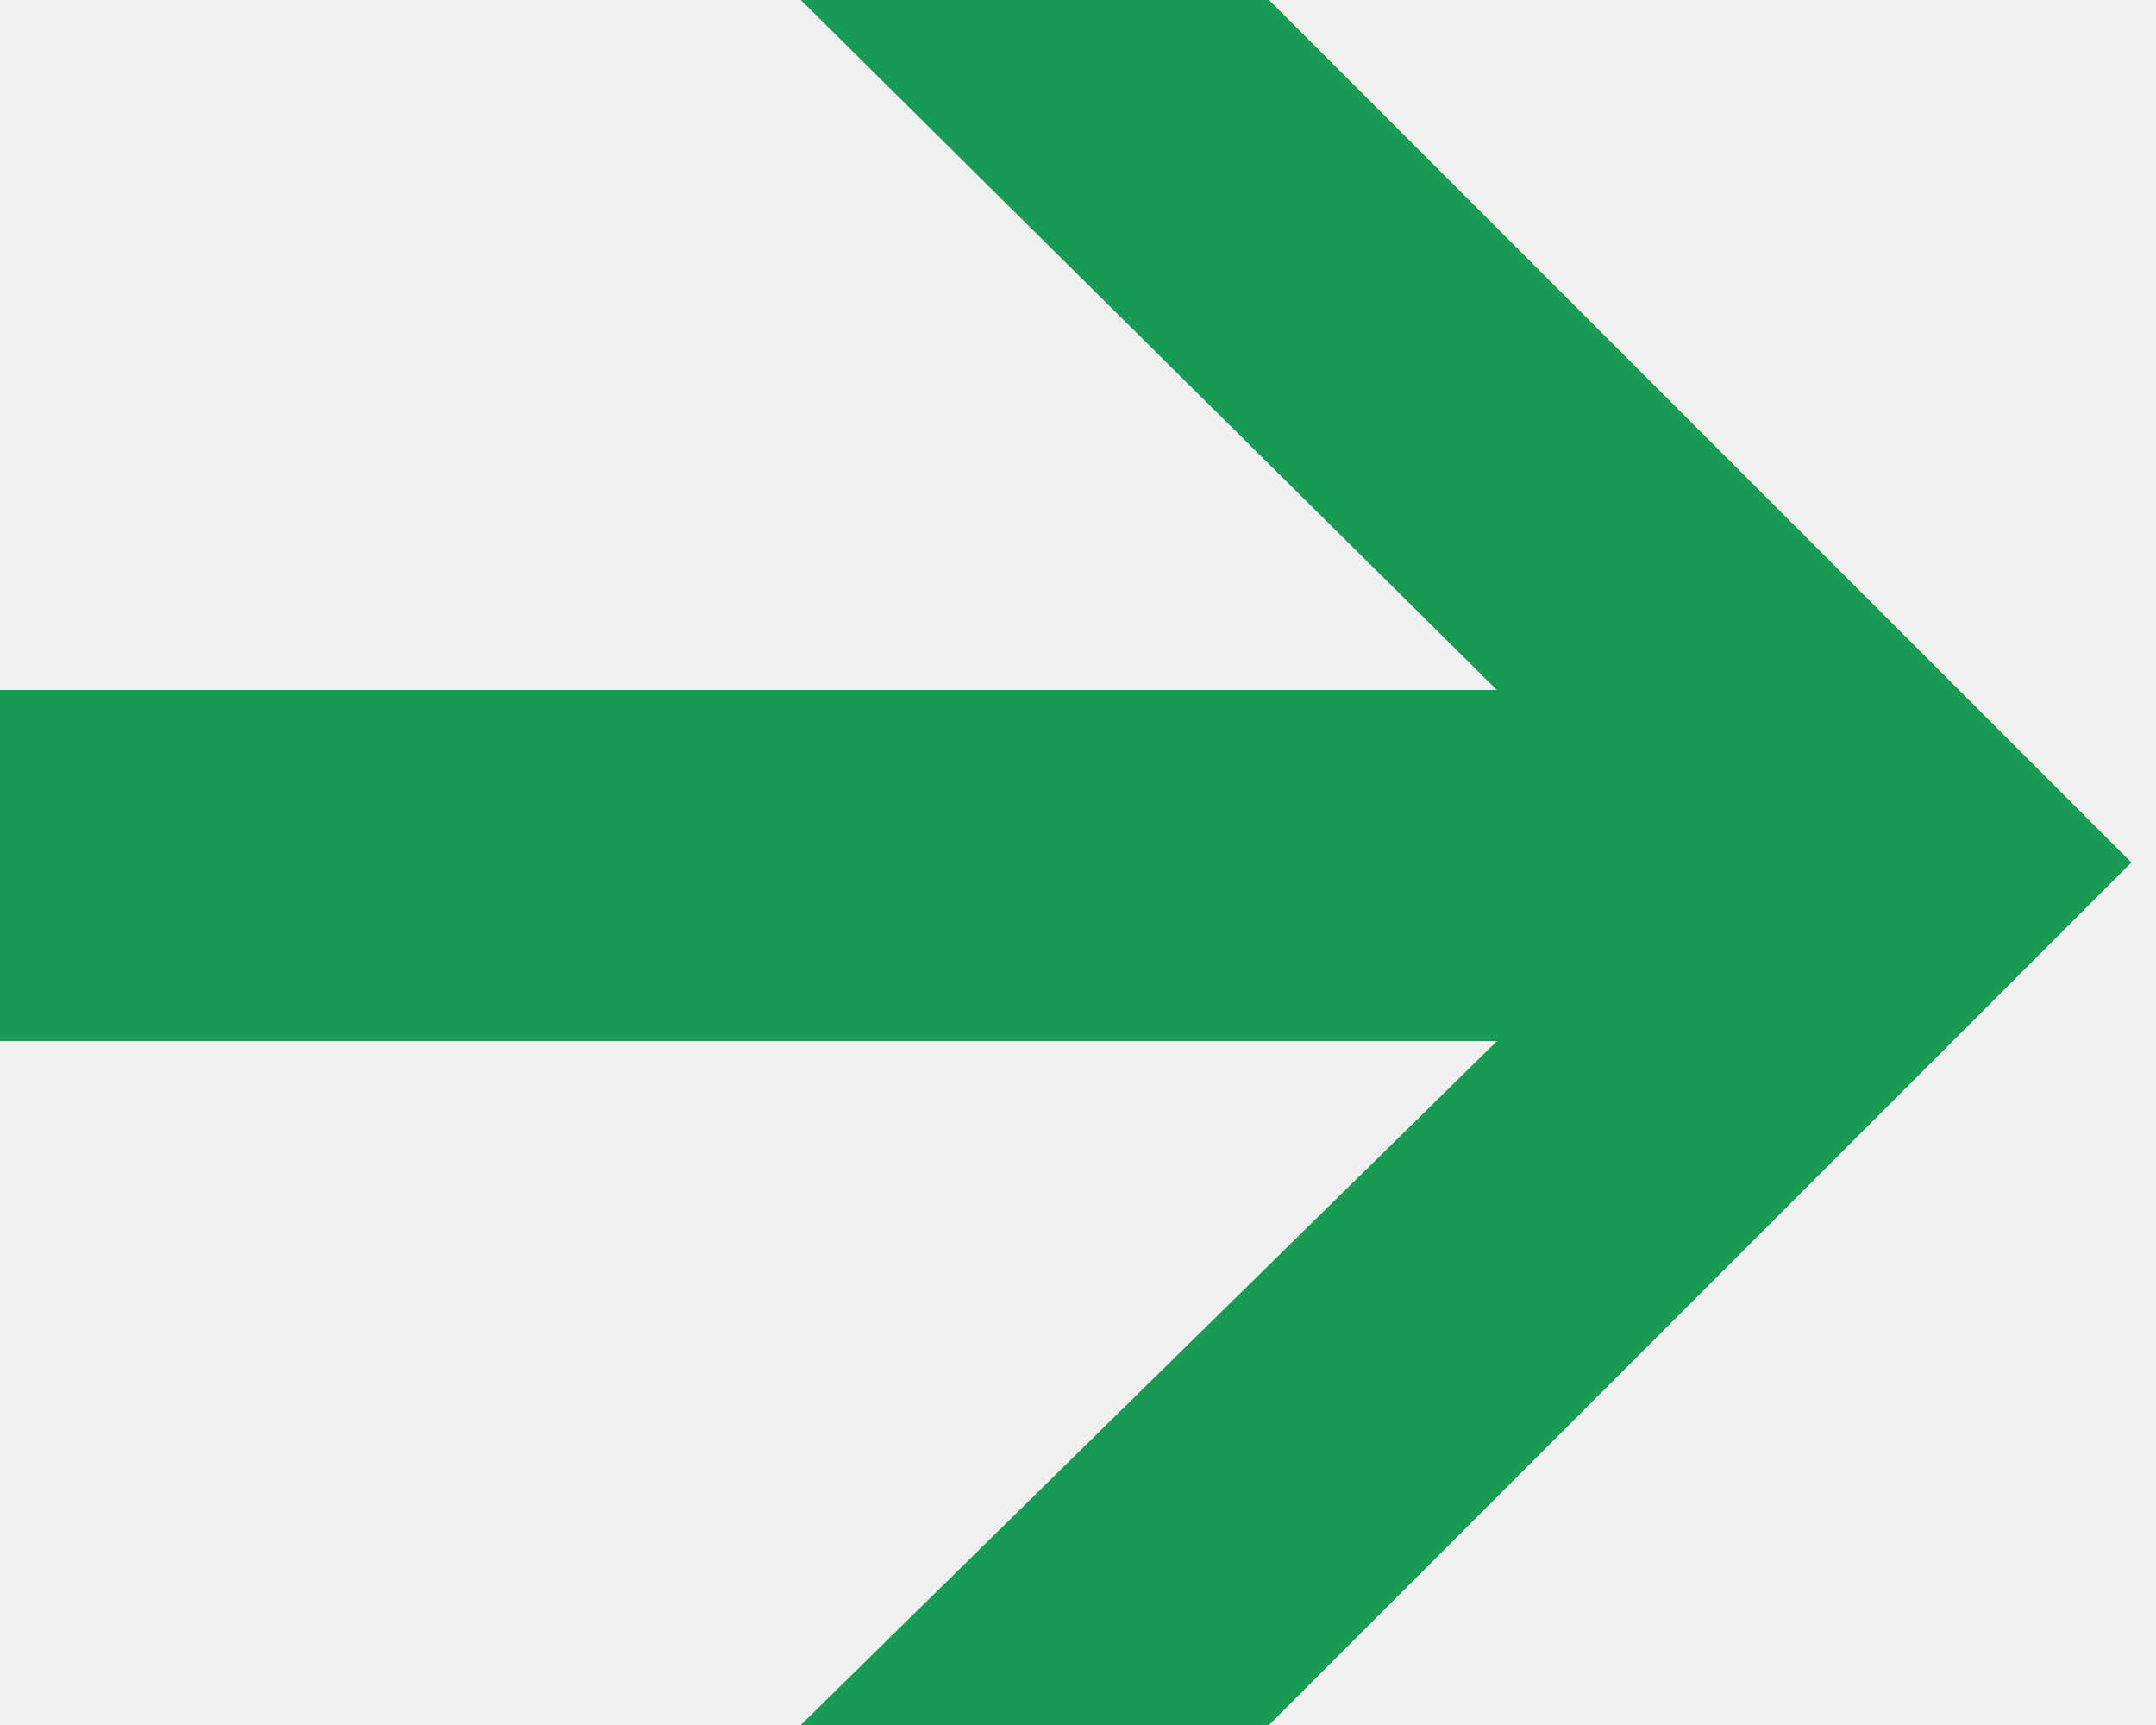
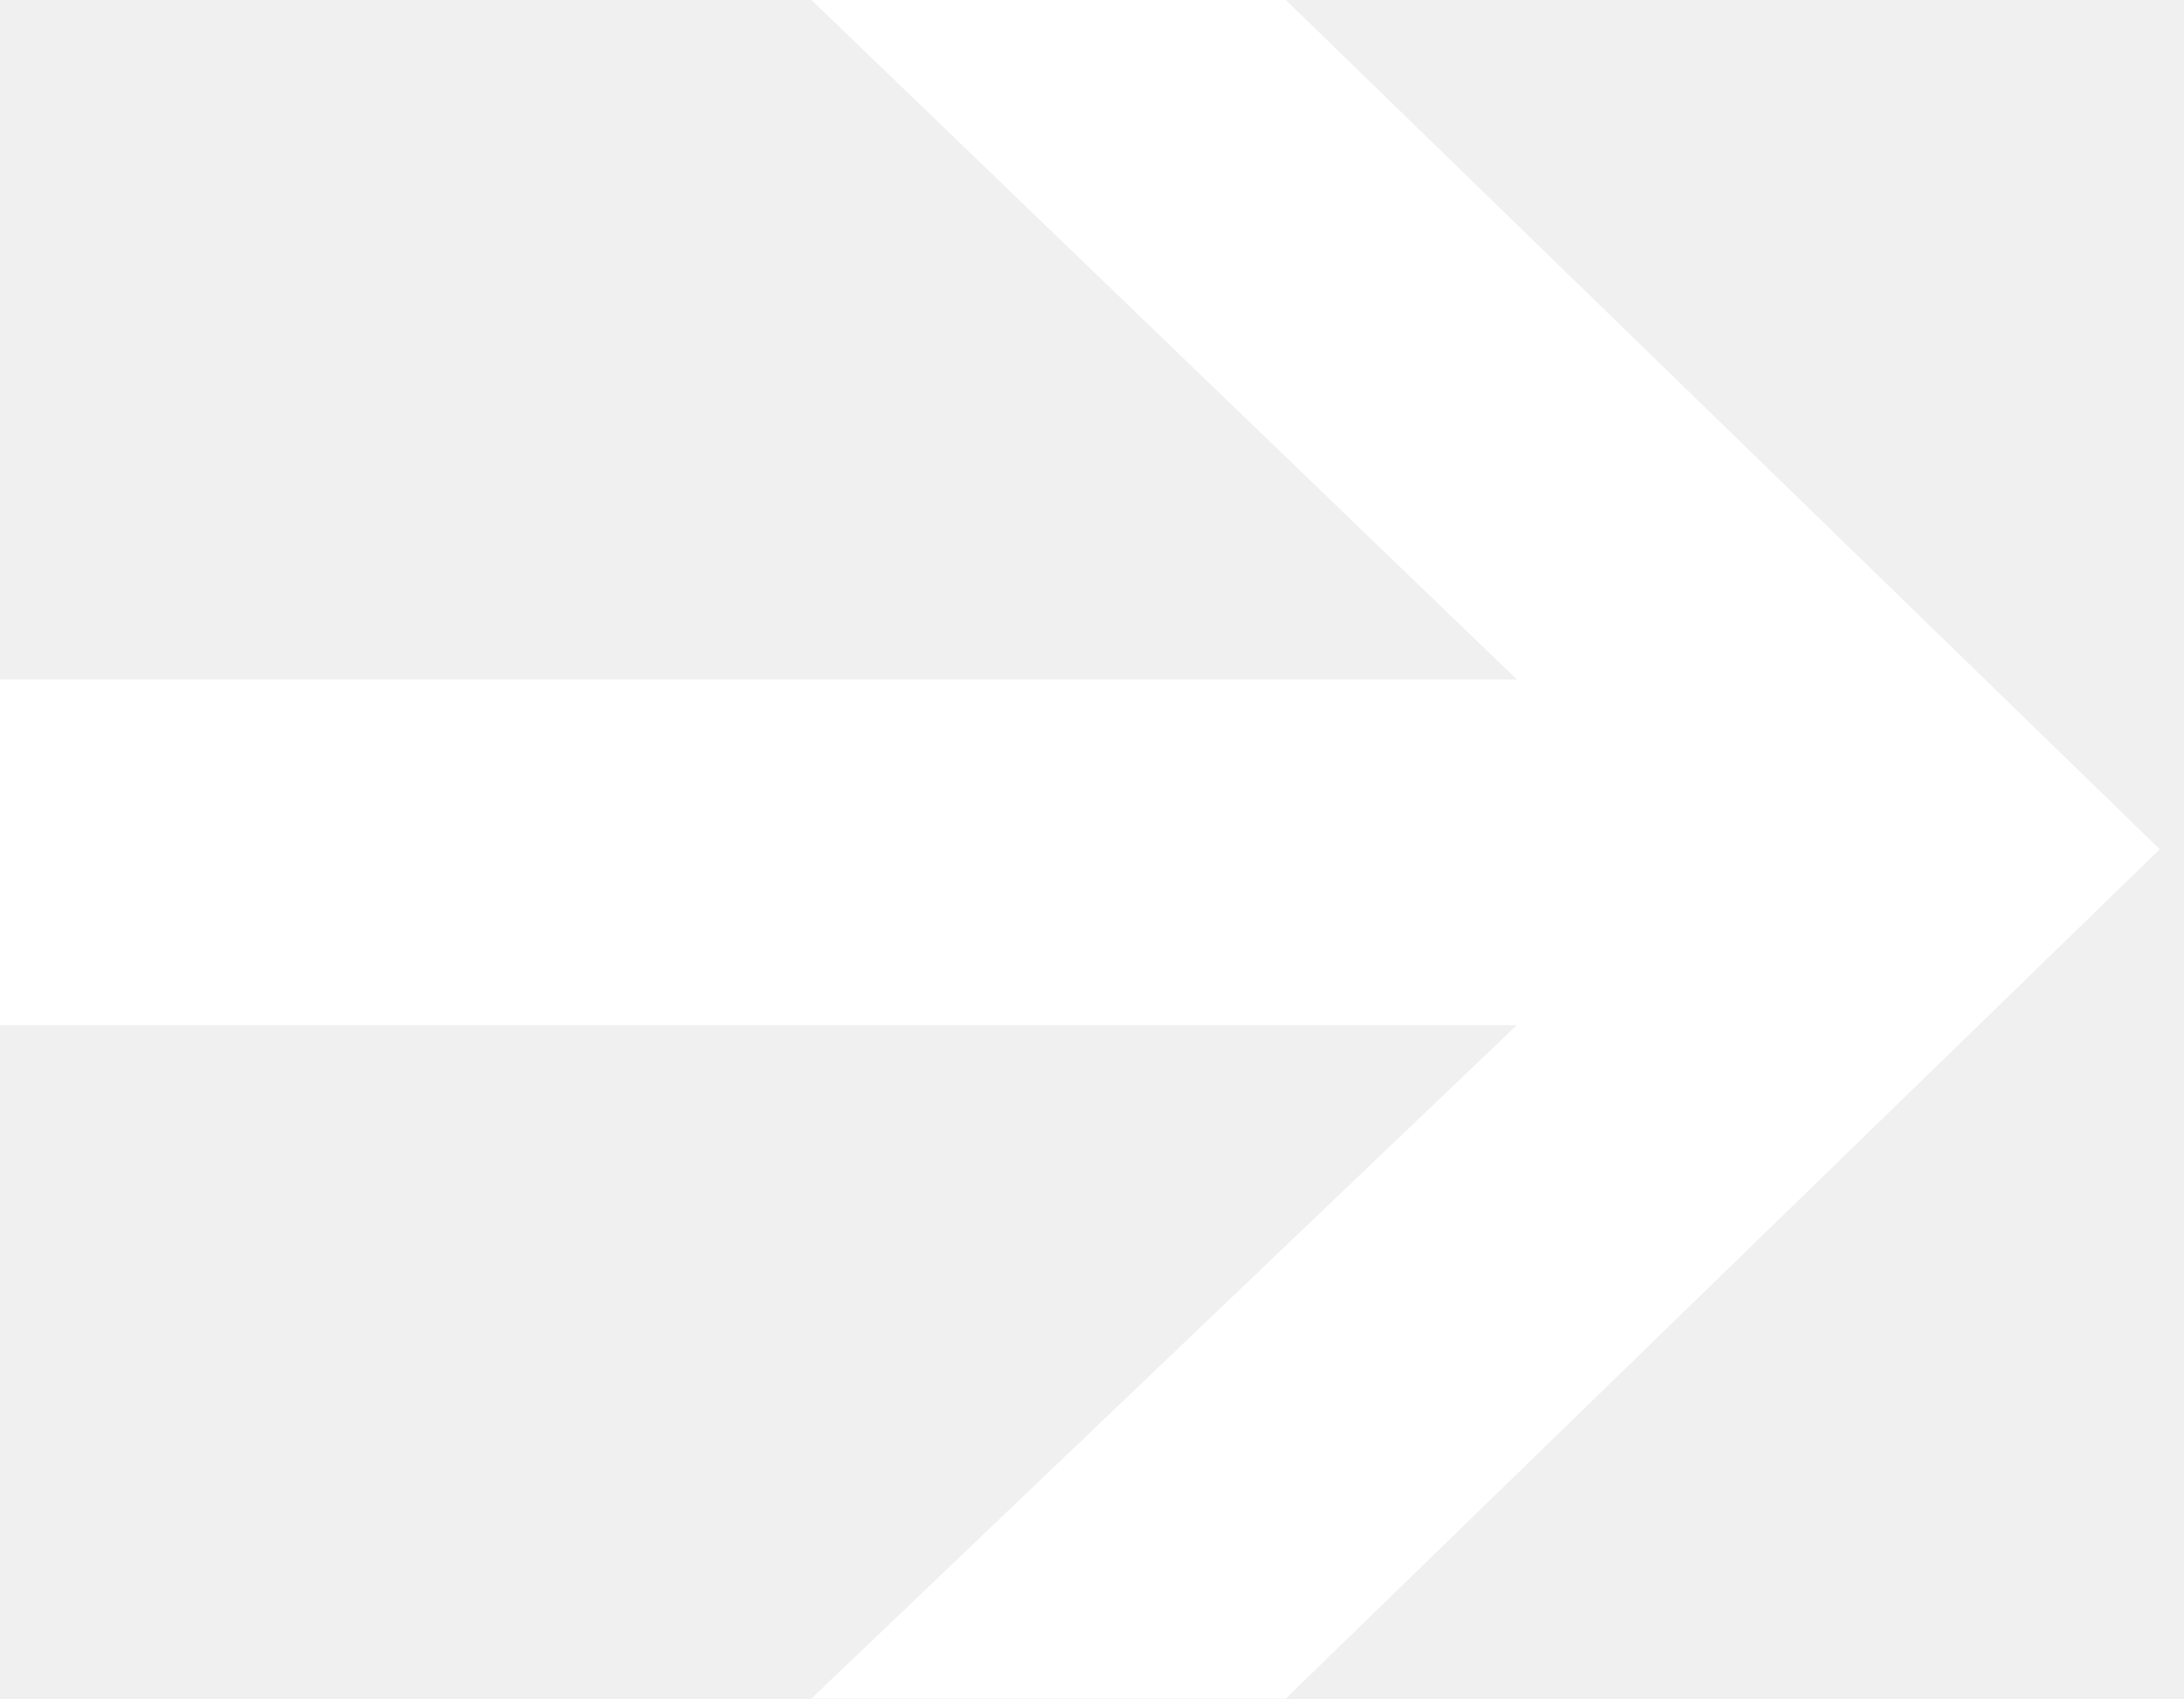
- <svg xmlns="http://www.w3.org/2000/svg" width="35" height="28" viewBox="0 0 35 28" fill="none">
-   <g clip-path="url(#clip0_2_372)">
-     <path d="M24.3 16.9H0V11.2H24.3L13 0H20.6L34.6 14L20.6 28H13L24.3 16.9Z" fill="#179A53" />
-   </g>
-   <defs>
-     <clipPath id="clip0_2_372">
-       <rect width="34.6" height="28" fill="white" />
-     </clipPath>
-   </defs>
+ <svg xmlns="http://www.w3.org/2000/svg" width="36" height="28" viewBox="0 0 36 28" fill="none">
+   <path d="M25.002 16.9H0V11.2H25.002L13.376 0H21.195L35.6 14L21.195 28H13.376L25.002 16.9Z" fill="white" />
</svg>
